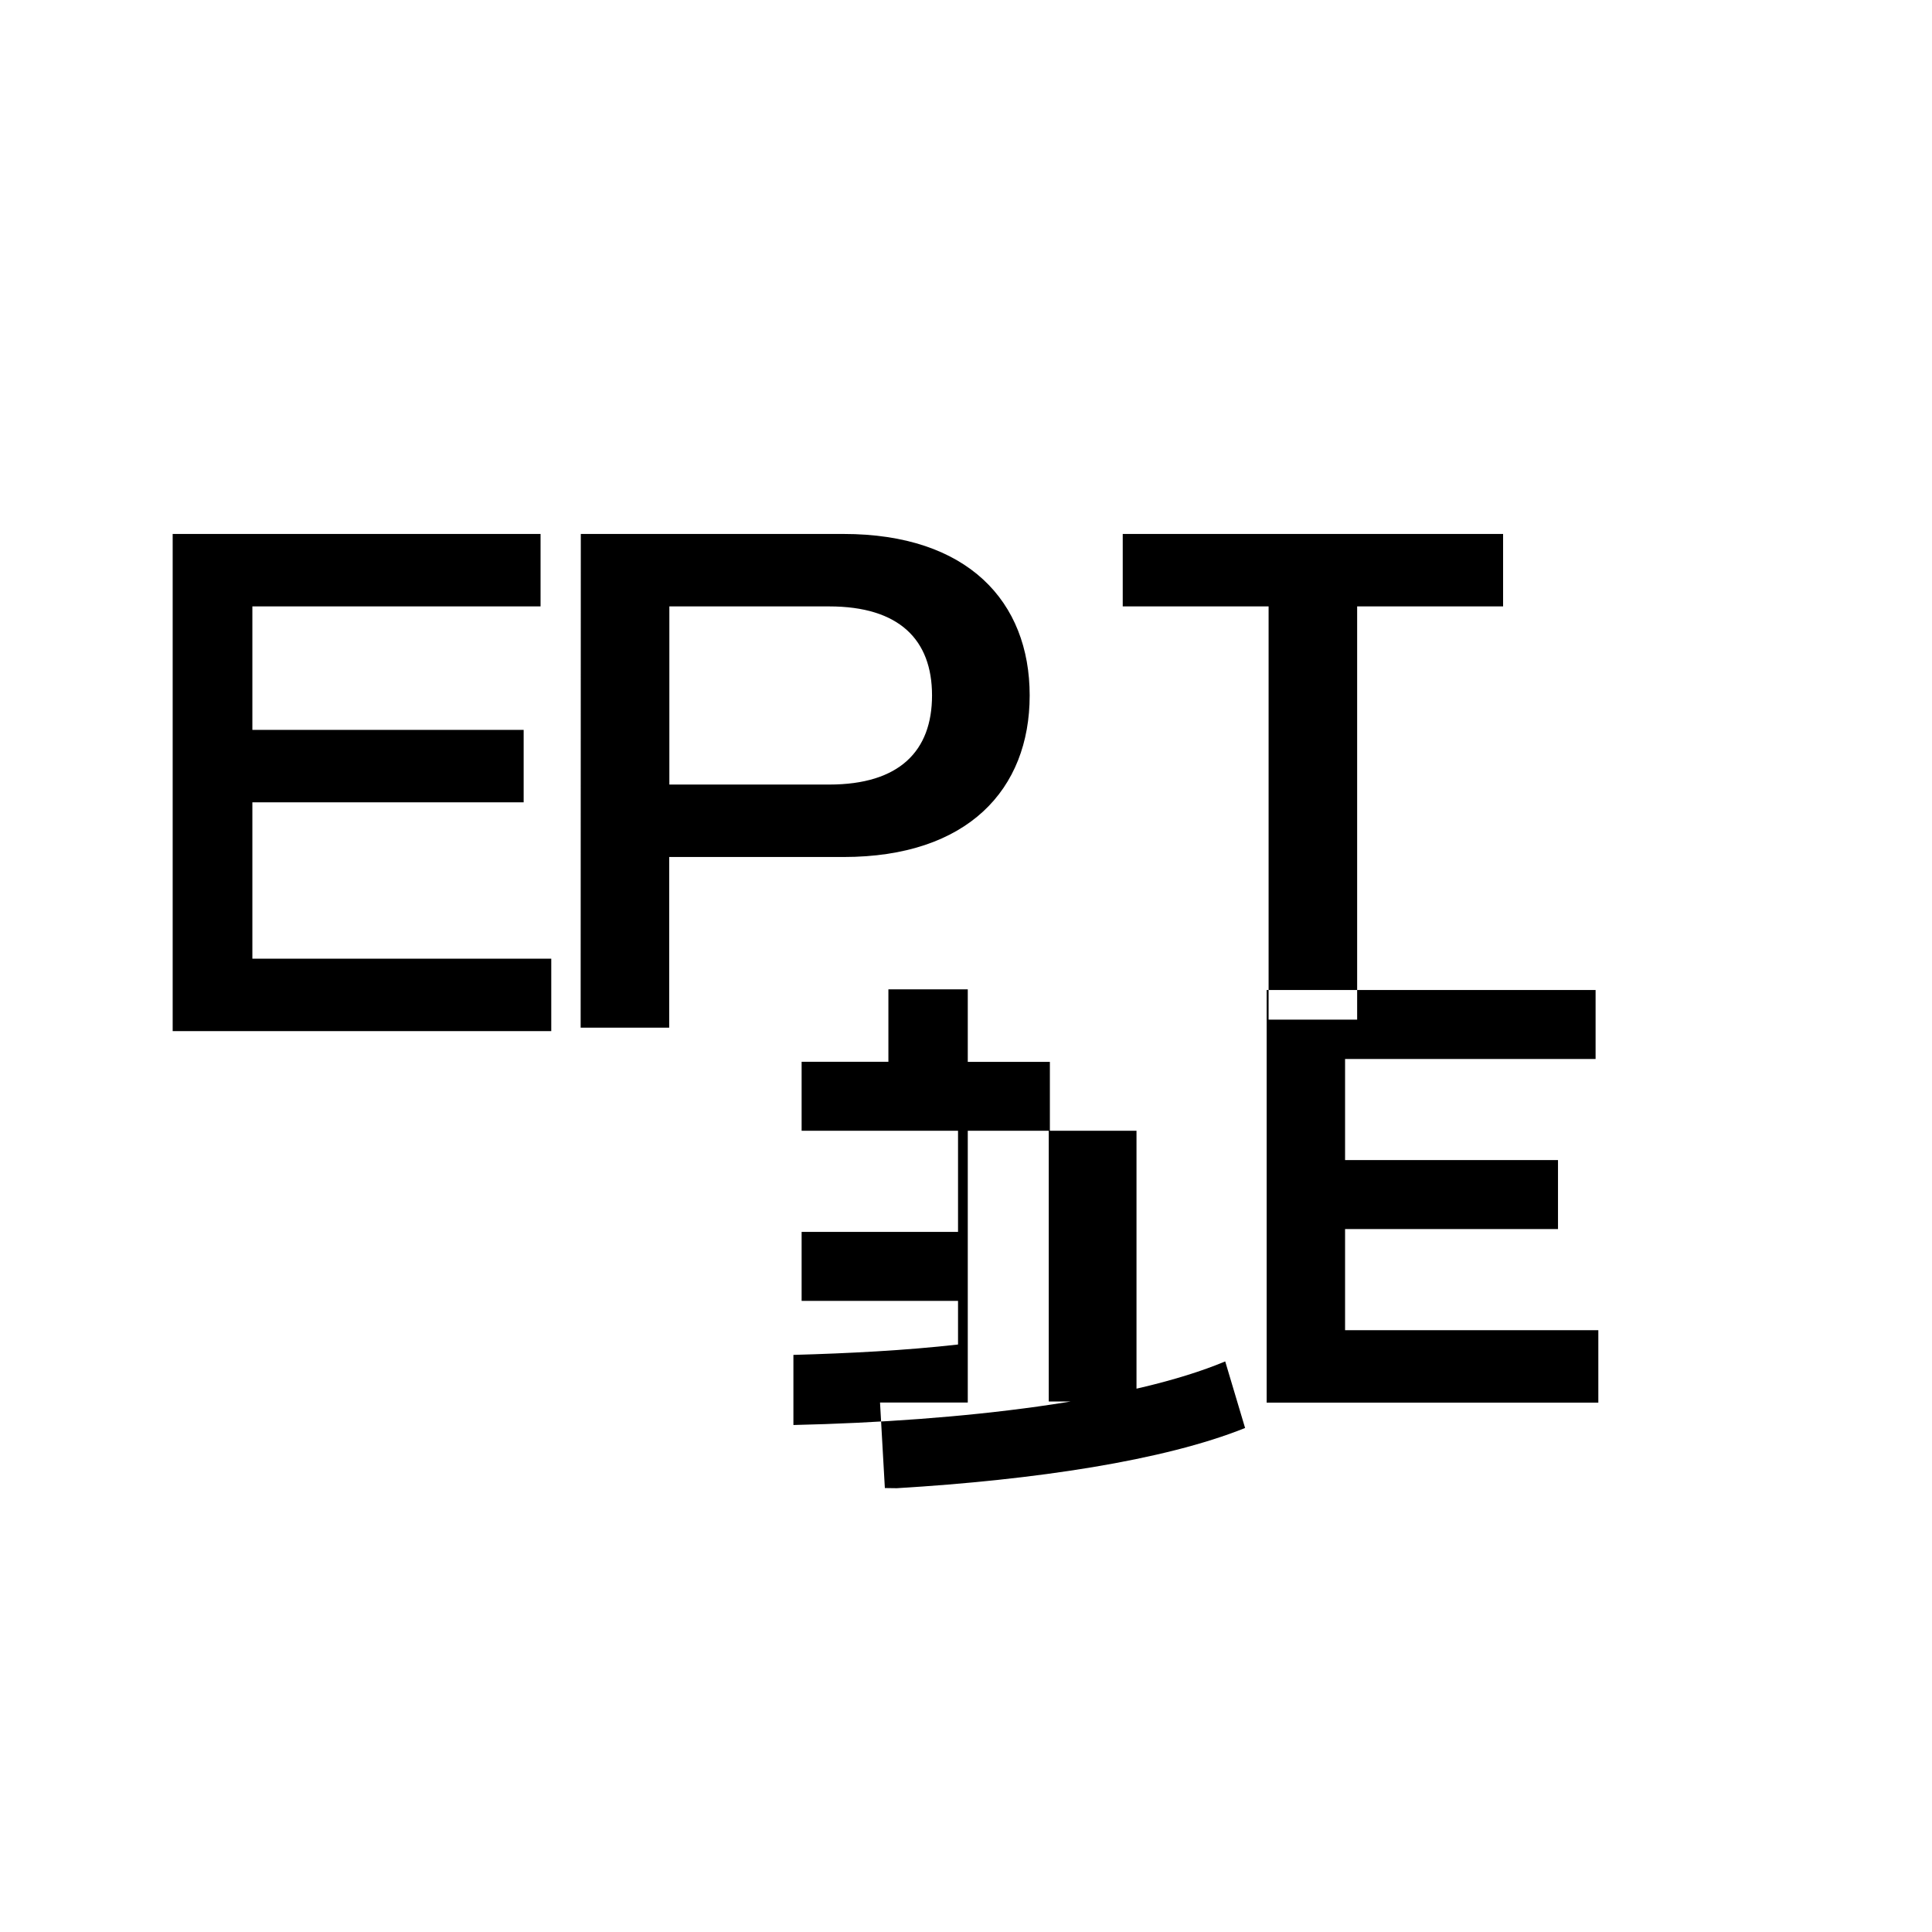
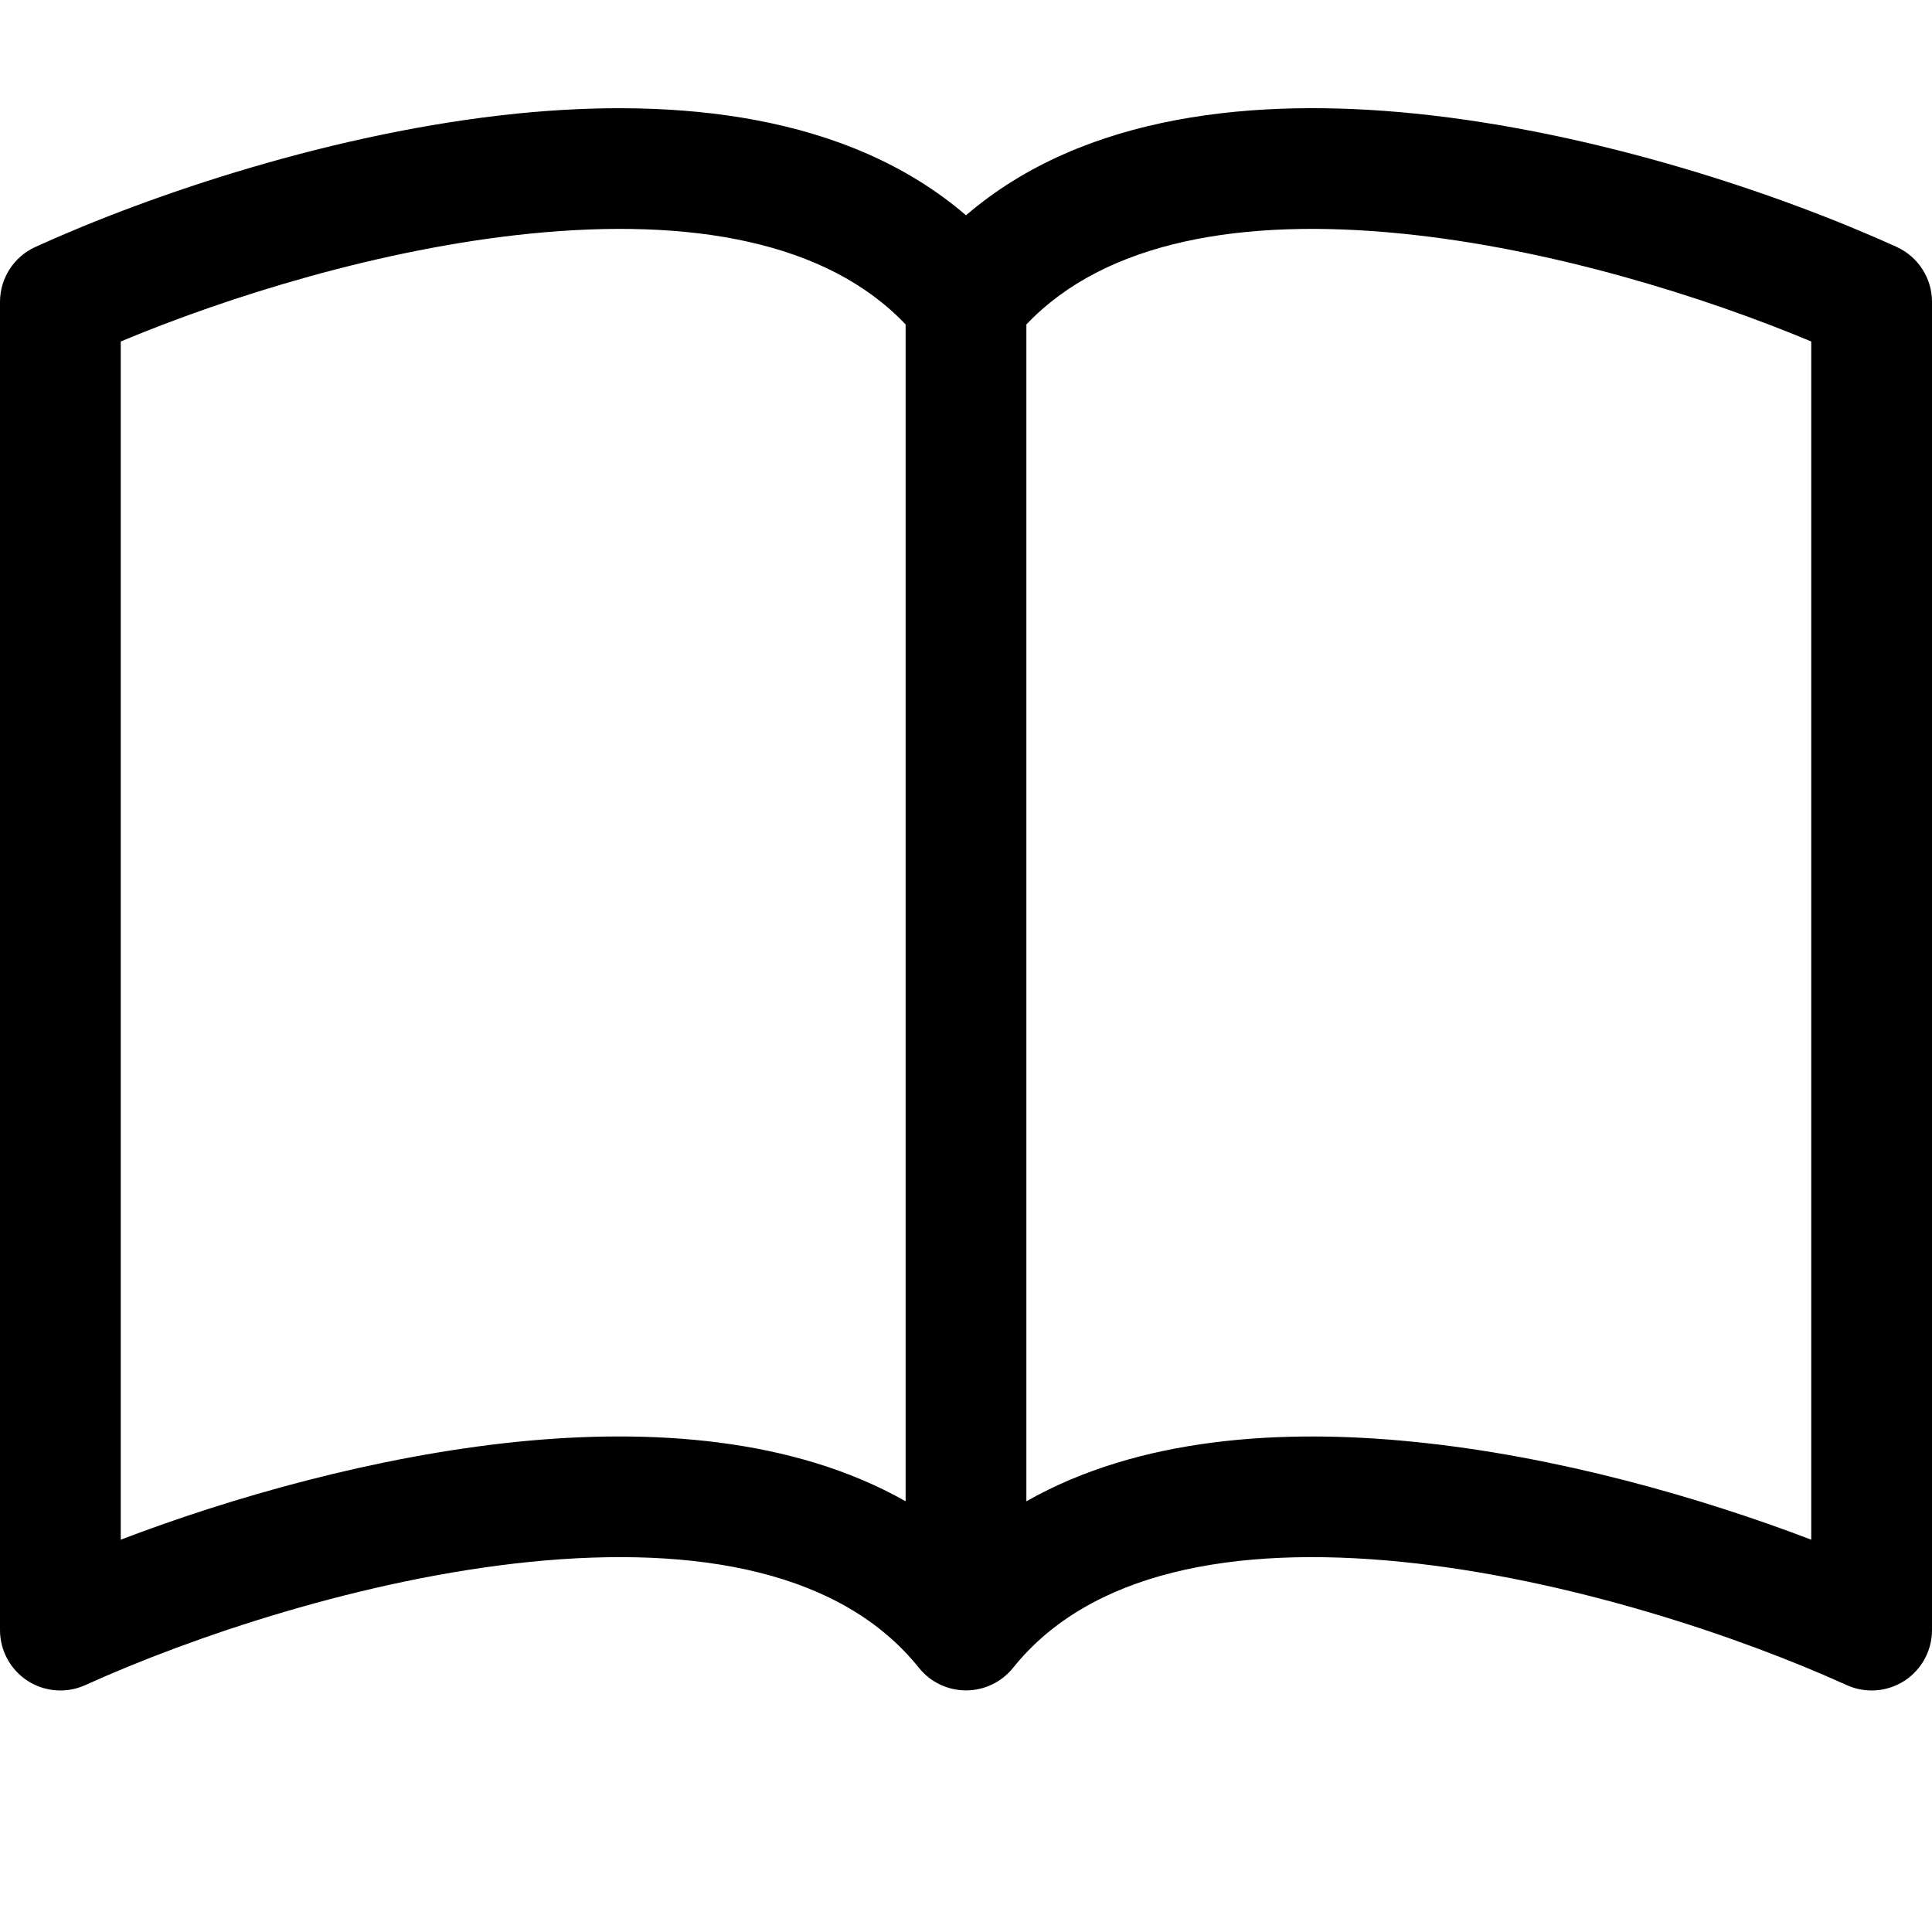
- <svg xmlns="http://www.w3.org/2000/svg" role="img" viewBox="0 0 24 24" fill="currentColor">
-   <path d="M2.145 6.633h4.57v.9H3.135v1.534h3.37v.9H3.135v1.942h3.713v.9H2.145zm5.07 0h3.263c1.543 0 2.313.839 2.313 2.006 0 1.168-.77 2.007-2.313 2.007H8.313v2.12h-1.1zm1.1.9v2.213h1.986c.87 0 1.277-.415 1.277-1.107 0-.692-.408-1.106-1.277-1.106zm5.632-.9h4.725v.9h-1.813v5.133h-1.1V7.533h-1.812zm-3.015 10.79h1.09v-3.376h1.02v-.856h-1.02V12.29h-.986v.9H9.958v.857h1.943v1.256H9.958v.857h1.943v.542c-.652.074-1.36.11-2.045.129v.871c2.119-.048 4.2-.303 5.364-.79l.247.827c-1.004.404-2.61.645-4.327.748h-.001l-.147-.002zm2.096-3.376h1.09v3.363h-1.09zm6.827 3.377v-.9h-3.146v-1.256h2.645v-.857h-2.645v-1.256h3.112v-.857h-4.086v5.126z" />
+ <svg xmlns="http://www.w3.org/2000/svg" role="img" viewBox="0 0 16 16" fill="currentColor">
+   <path d="M1 2.828c.885-.37 2.154-.769 3.388-.893 1.33-.134 2.458.063 3.112.752v9.746c-.935-.53-2.12-.603-3.213-.493-1.18.12-2.37.461-3.287.811zm7.5-.141c.654-.689 1.782-.886 3.112-.752 1.234.124 2.503.523 3.388.893v9.923c-.918-.35-2.107-.692-3.287-.81-1.094-.111-2.278-.039-3.213.492zM8 1.783C7.015.936 5.587.81 4.287.94c-1.514.153-3.042.672-3.994 1.105A.5.5 0 0 0 0 2.5v11a.5.5 0 0 0 .707.455c.882-.4 2.303-.881 3.68-1.02 1.409-.142 2.59.087 3.223.877a.5.5 0 0 0 .78 0c.633-.79 1.814-1.019 3.222-.877 1.378.139 2.8.62 3.681 1.02A.5.5 0 0 0 16 13.5v-11a.5.5 0 0 0-.293-.455c-.952-.433-2.48-.952-3.994-1.105C10.413.809 8.985.936 8 1.783" />
</svg>
